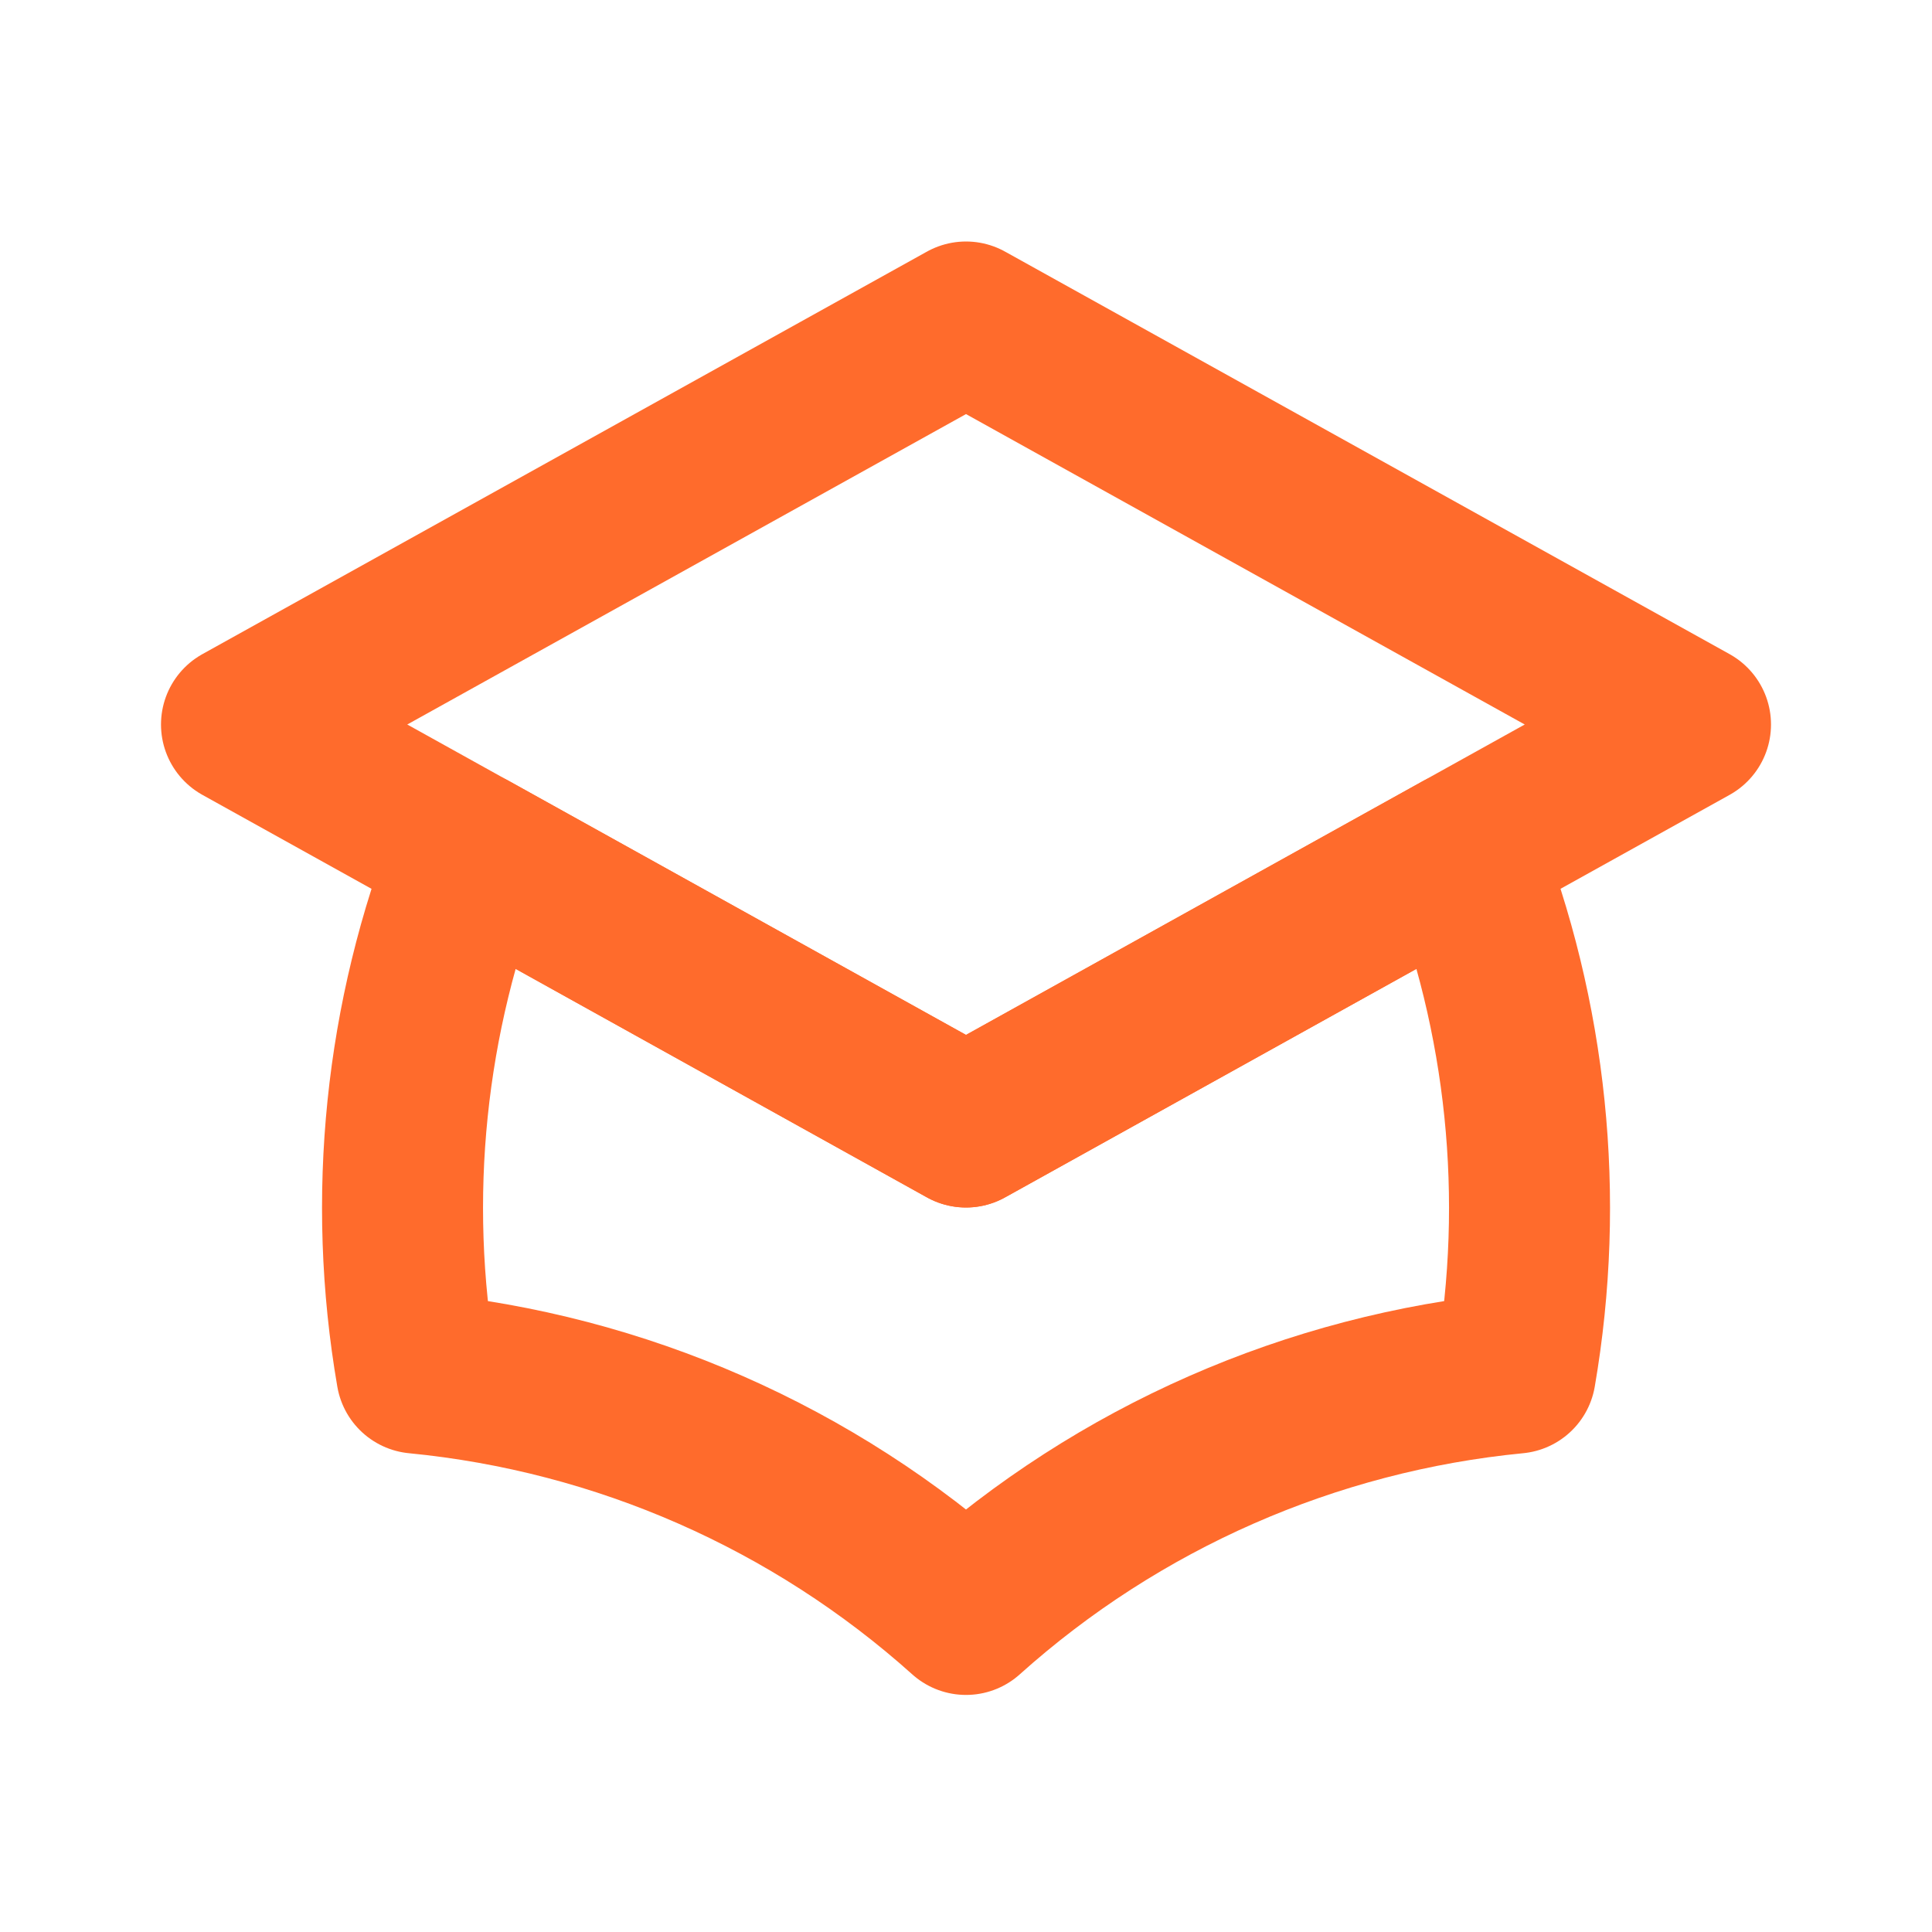
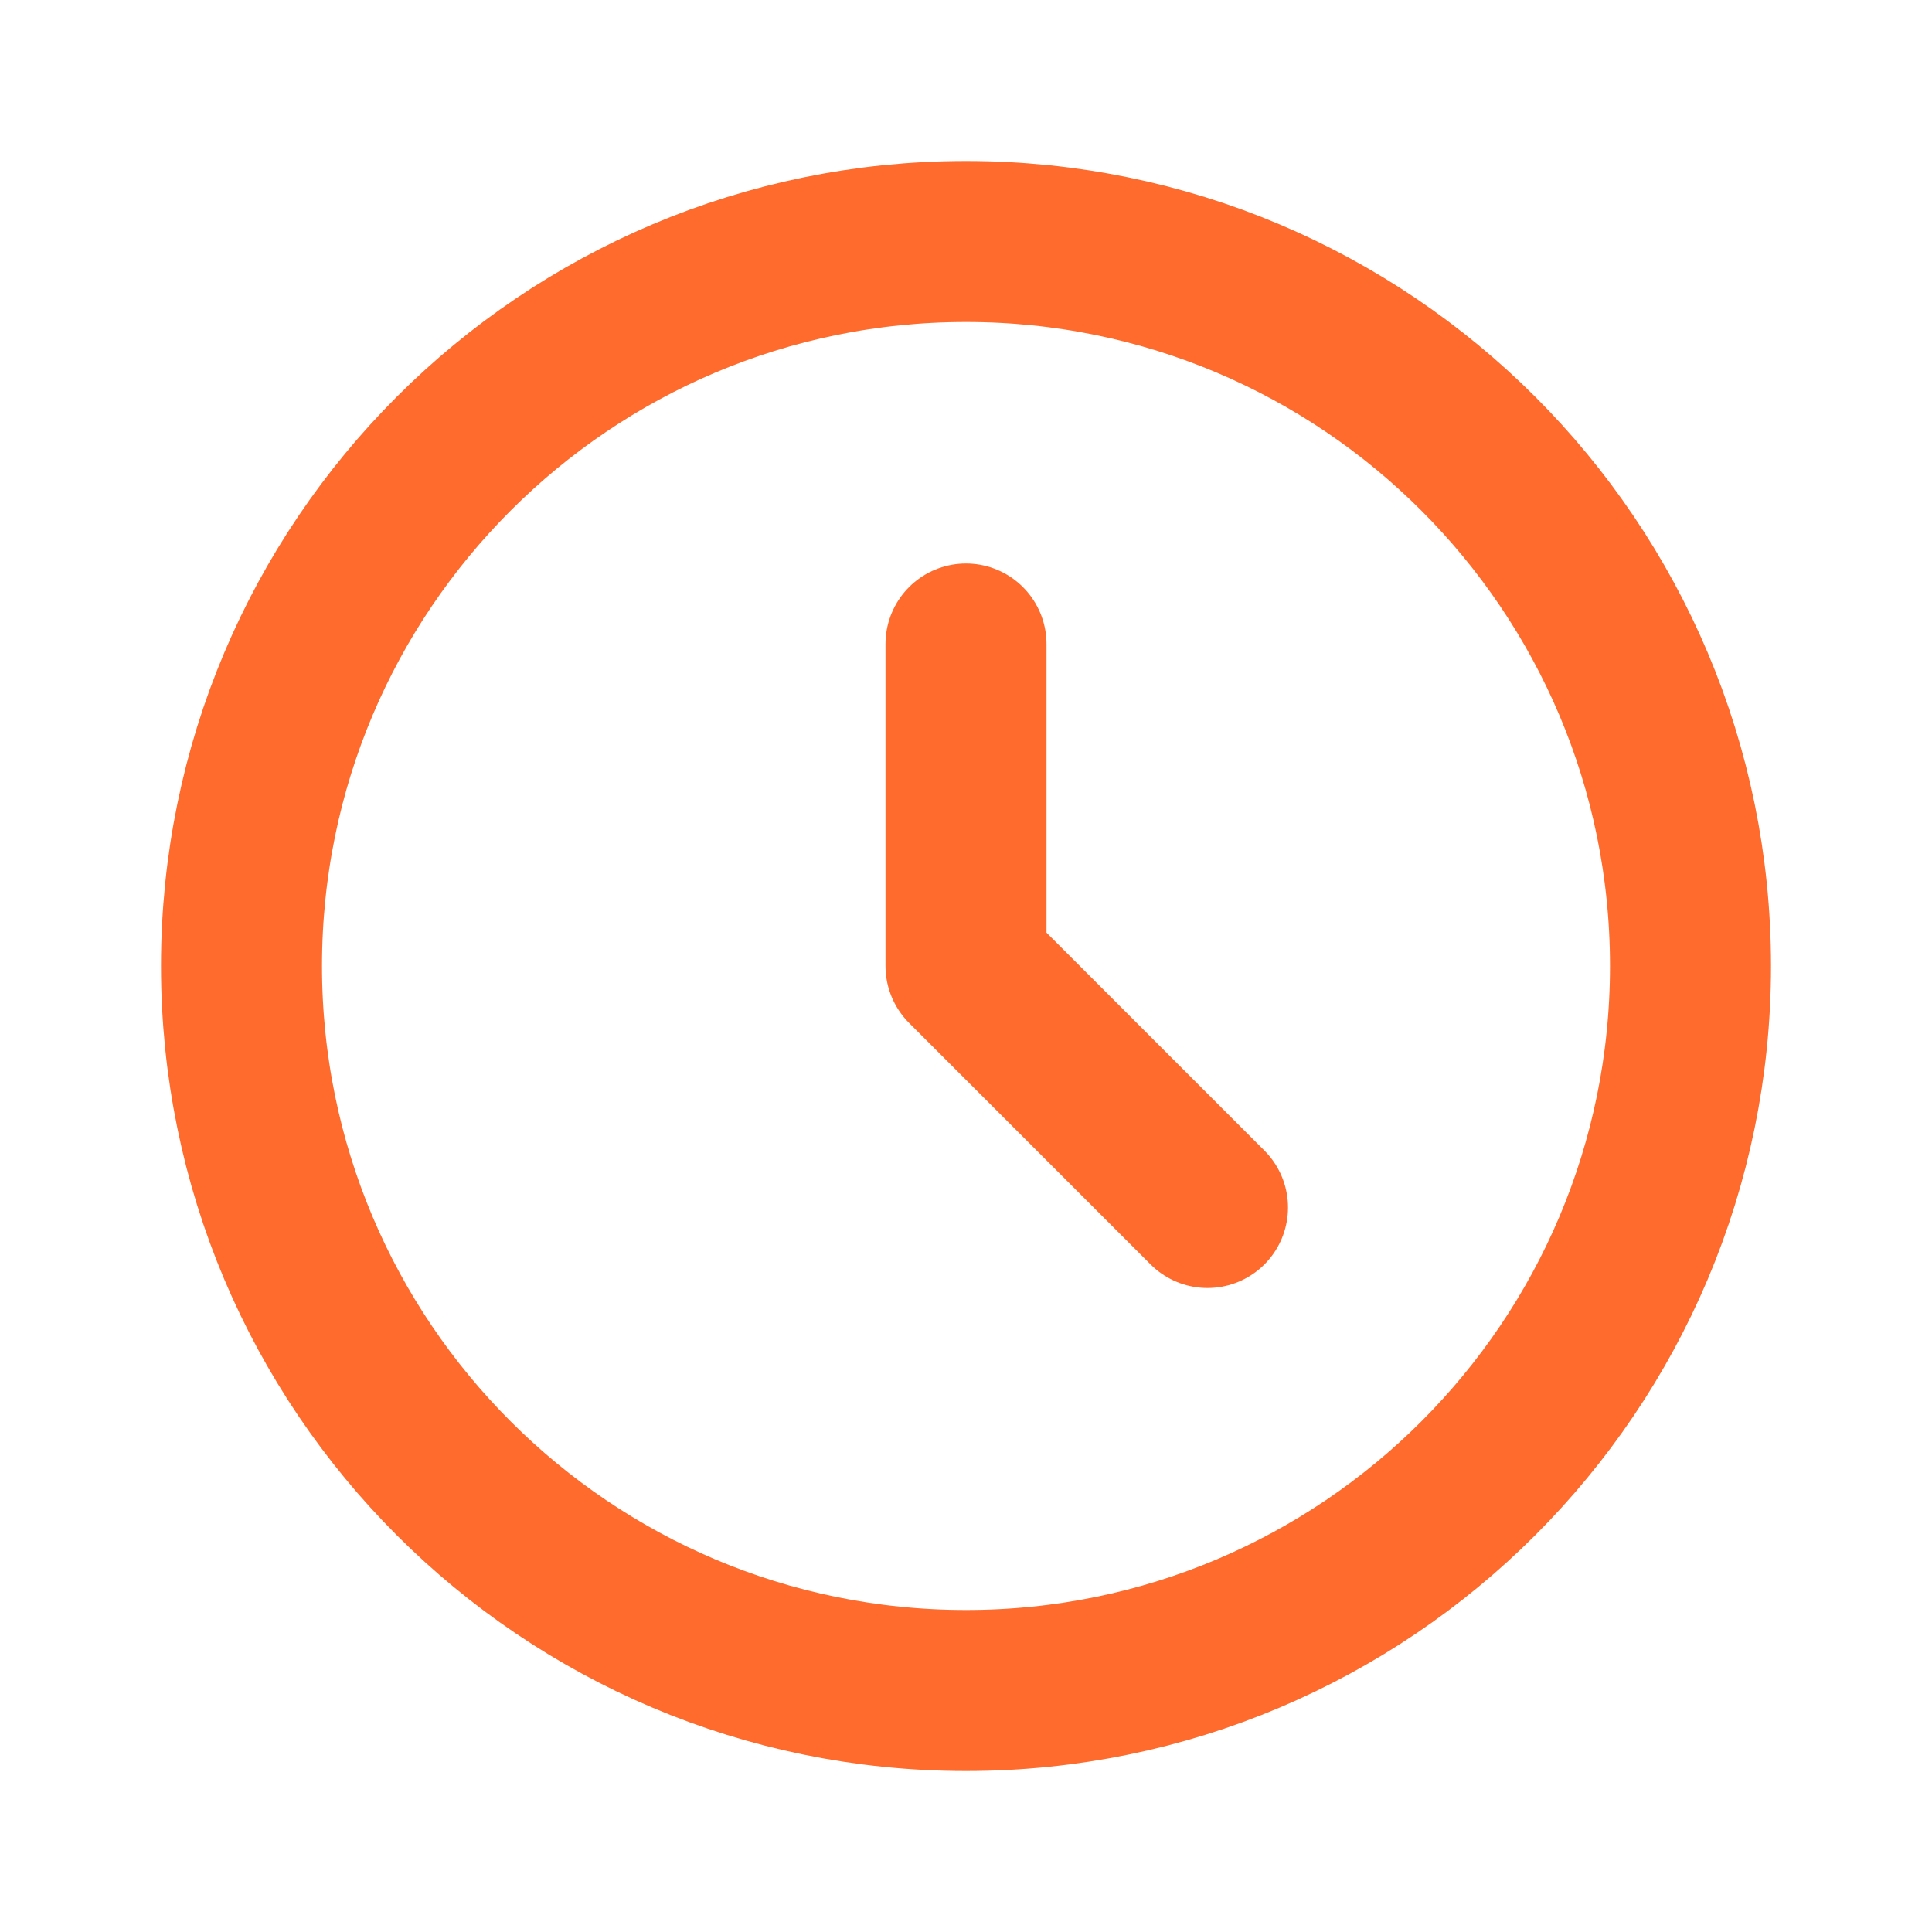
<svg xmlns="http://www.w3.org/2000/svg" viewBox="0 0 24 24" fill="none" stroke="#FF6B2C" stroke-width="2" stroke-linecap="round" stroke-linejoin="round">
-   <path d="M12 14l9-5-9-5-9 5 9 5z" />
-   <path d="M12 14l6.16-3.422a12.083 12.083 0 01.665 6.479A11.952 11.952 0 0012 20.055a11.952 11.952 0 00-6.824-2.998 12.078 12.078 0 01.665-6.479L12 14z" />
+   <path stroke-width="2" d="M12 8v4l3 3m6-3a9 9 0 11-18 0 9 9 0 0118 0z" />
</svg>
